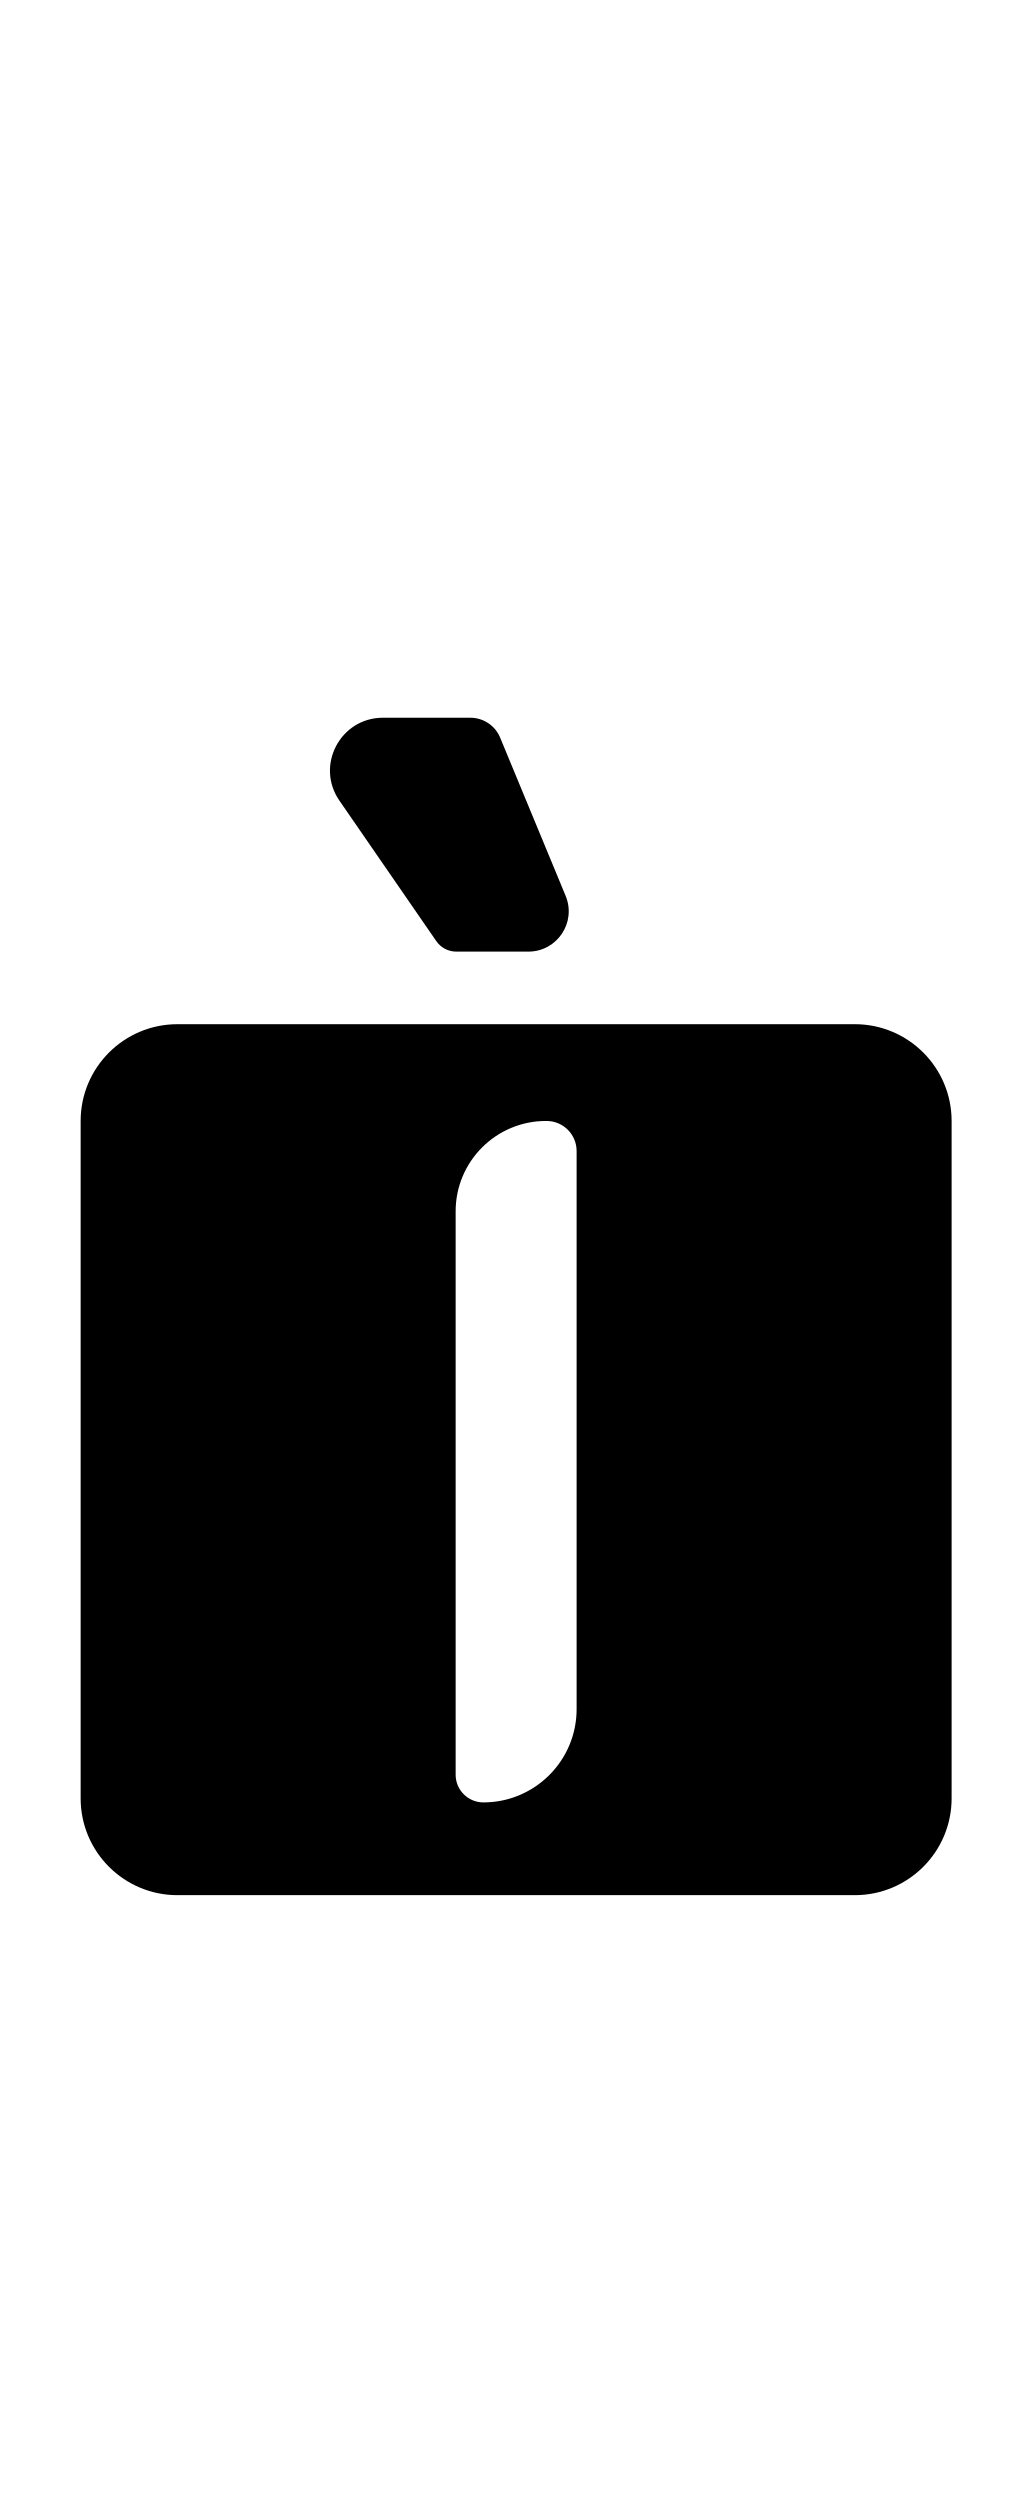
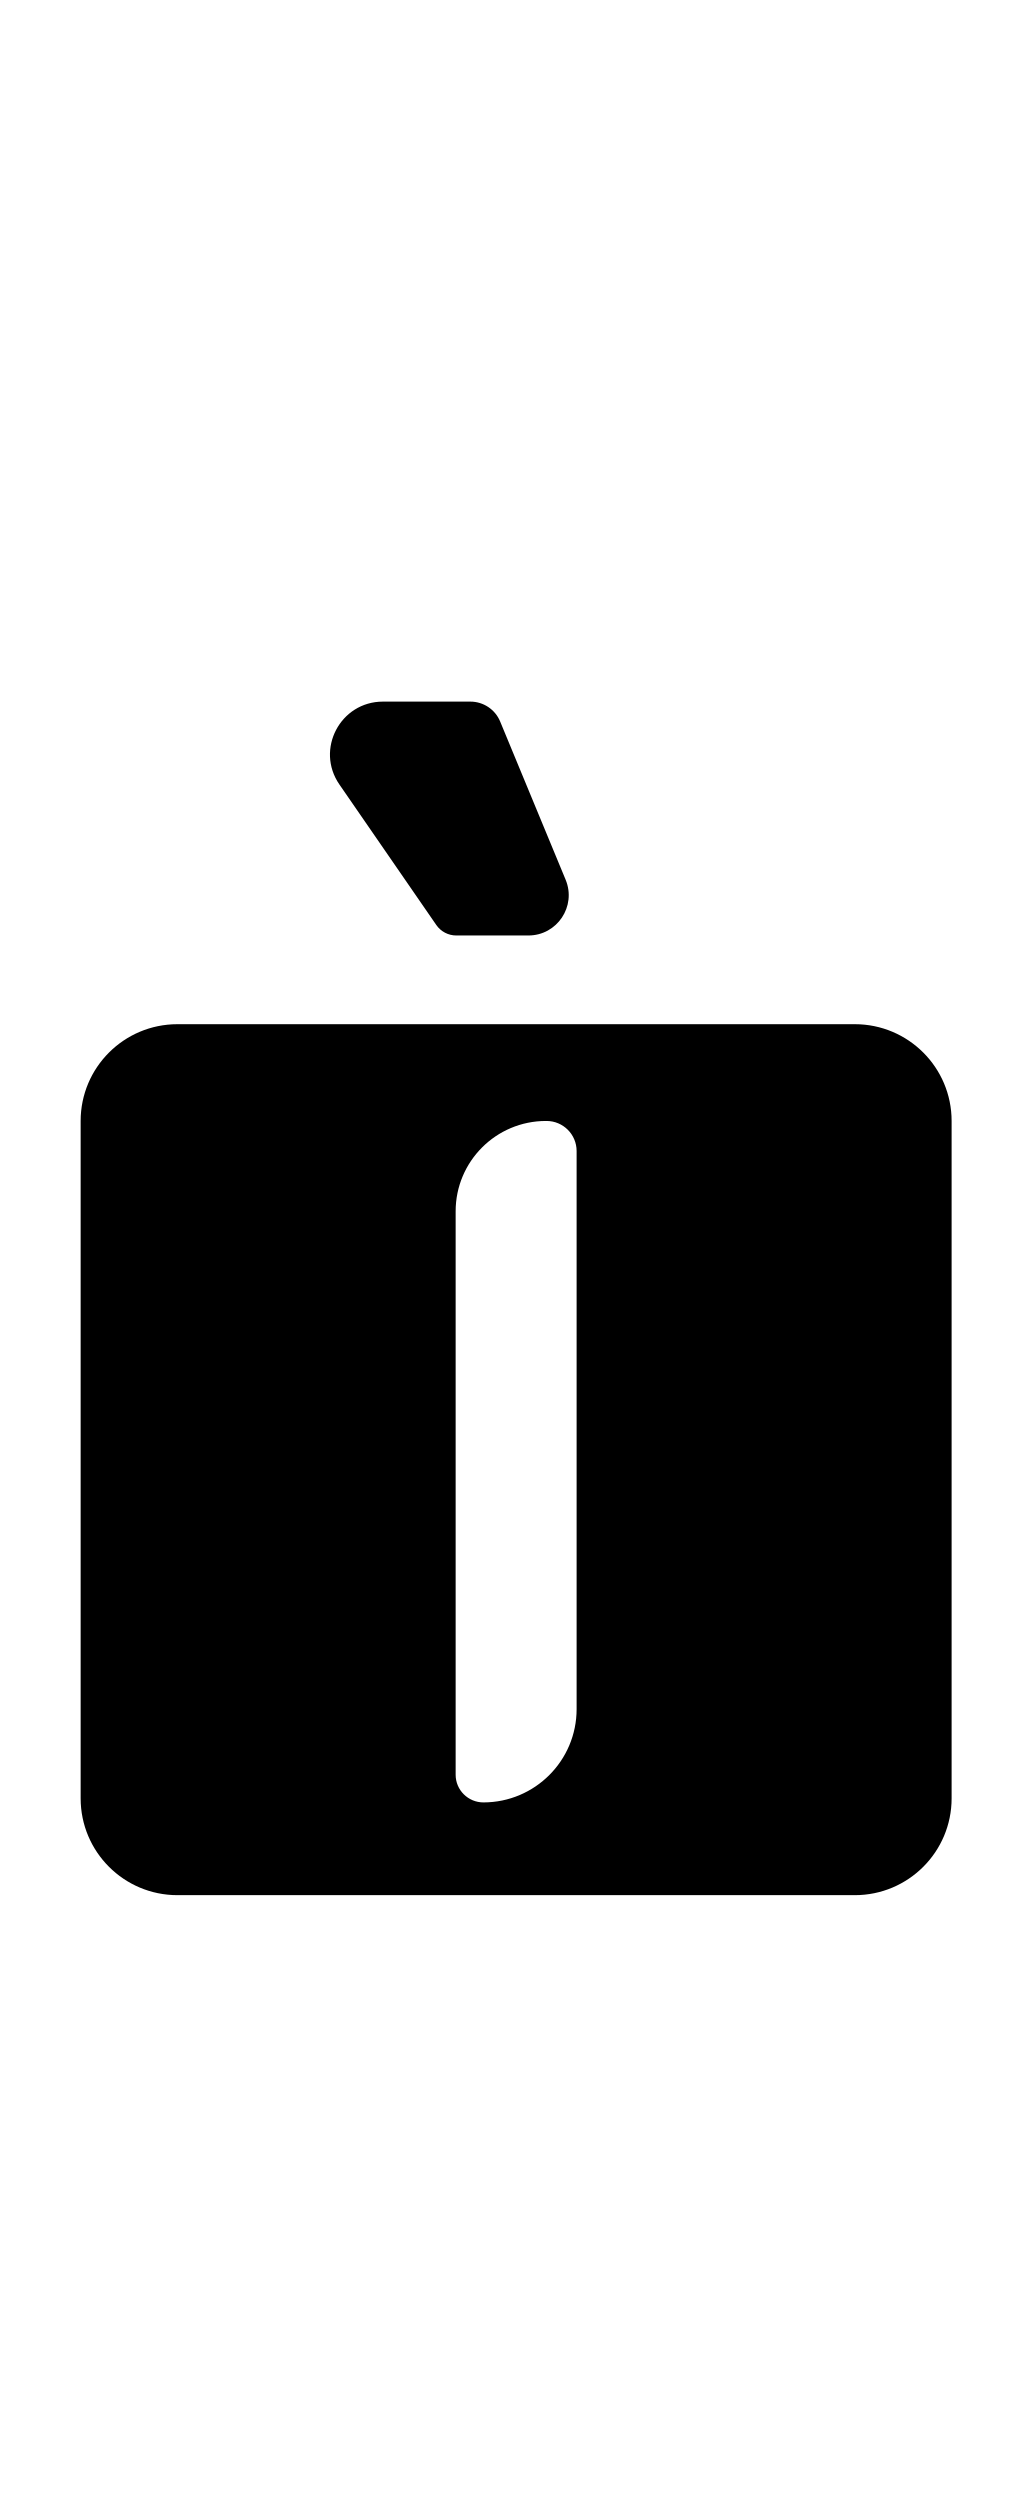
<svg xmlns="http://www.w3.org/2000/svg" width="256" height="620" viewBox="0 0 256 620">
-   <path id="ograve" d="M 113.00 440.14 L 113.00 300.40 C 113.00 288.03 123.03 278.00 135.40 278.00 L 135.55 278.00 C 139.66 278.00 143.00 281.34 143.00 285.45 L 143.00 423.86 C 143.00 436.62 132.67 446.97 119.91 447.00 C 116.11 447.01 113.00 443.94 113.00 440.14 Z M 20.00 278.00 L 20.00 446.00 C 20.00 459.25 30.75 470.00 44.00 470.00 L 212.00 470.00 C 225.25 470.00 236.00 459.25 236.00 446.00 L 236.00 278.00 C 236.00 264.75 225.25 254.00 212.00 254.00 L 44.00 254.00 C 30.75 254.00 20.00 264.75 20.00 278.00 Z M 108.21 233.41 C 109.33 235.03 111.18 236.00 113.15 236.00 L 131.04 236.00 C 138.17 236.00 143.00 228.76 140.28 222.18 L 124.04 182.94 C 122.81 179.95 119.89 178.00 116.65 178.00 L 94.96 178.00 C 84.40 178.00 78.17 189.85 84.17 198.55 L 108.21 233.41 Z" fill="#000000" fill-rule="nonzero" />
+   <path id="ograve" d="M 113.00 440.14 L 113.00 300.40 C 113.00 288.03 123.03 278.00 135.40 278.00 L 135.55 278.00 C 139.66 278.00 143.00 281.34 143.00 285.45 L 143.00 423.86 C 143.00 436.62 132.67 446.97 119.91 447.00 C 116.11 447.01 113.00 443.94 113.00 440.14 Z M 20.00 278.00 L 20.00 446.00 C 20.00 459.25 30.75 470.00 44.00 470.00 L 212.00 470.00 C 225.25 470.00 236.00 459.25 236.00 446.00 L 236.00 278.00 C 236.00 264.75 225.25 254.00 212.00 254.00 L 44.00 254.00 C 30.75 254.00 20.00 264.75 20.00 278.00 Z M 108.21 229.41 C 109.33 231.03 111.18 232.00 113.15 232.00 L 131.04 232.00 C 138.17 232.00 143.00 224.76 140.28 218.18 L 124.04 178.94 C 122.81 175.95 119.89 174.00 116.65 174.00 L 94.96 174.00 C 84.40 174.00 78.17 185.85 84.17 194.55 L 108.21 229.41 Z" fill="#000000" fill-rule="nonzero" />
</svg>
